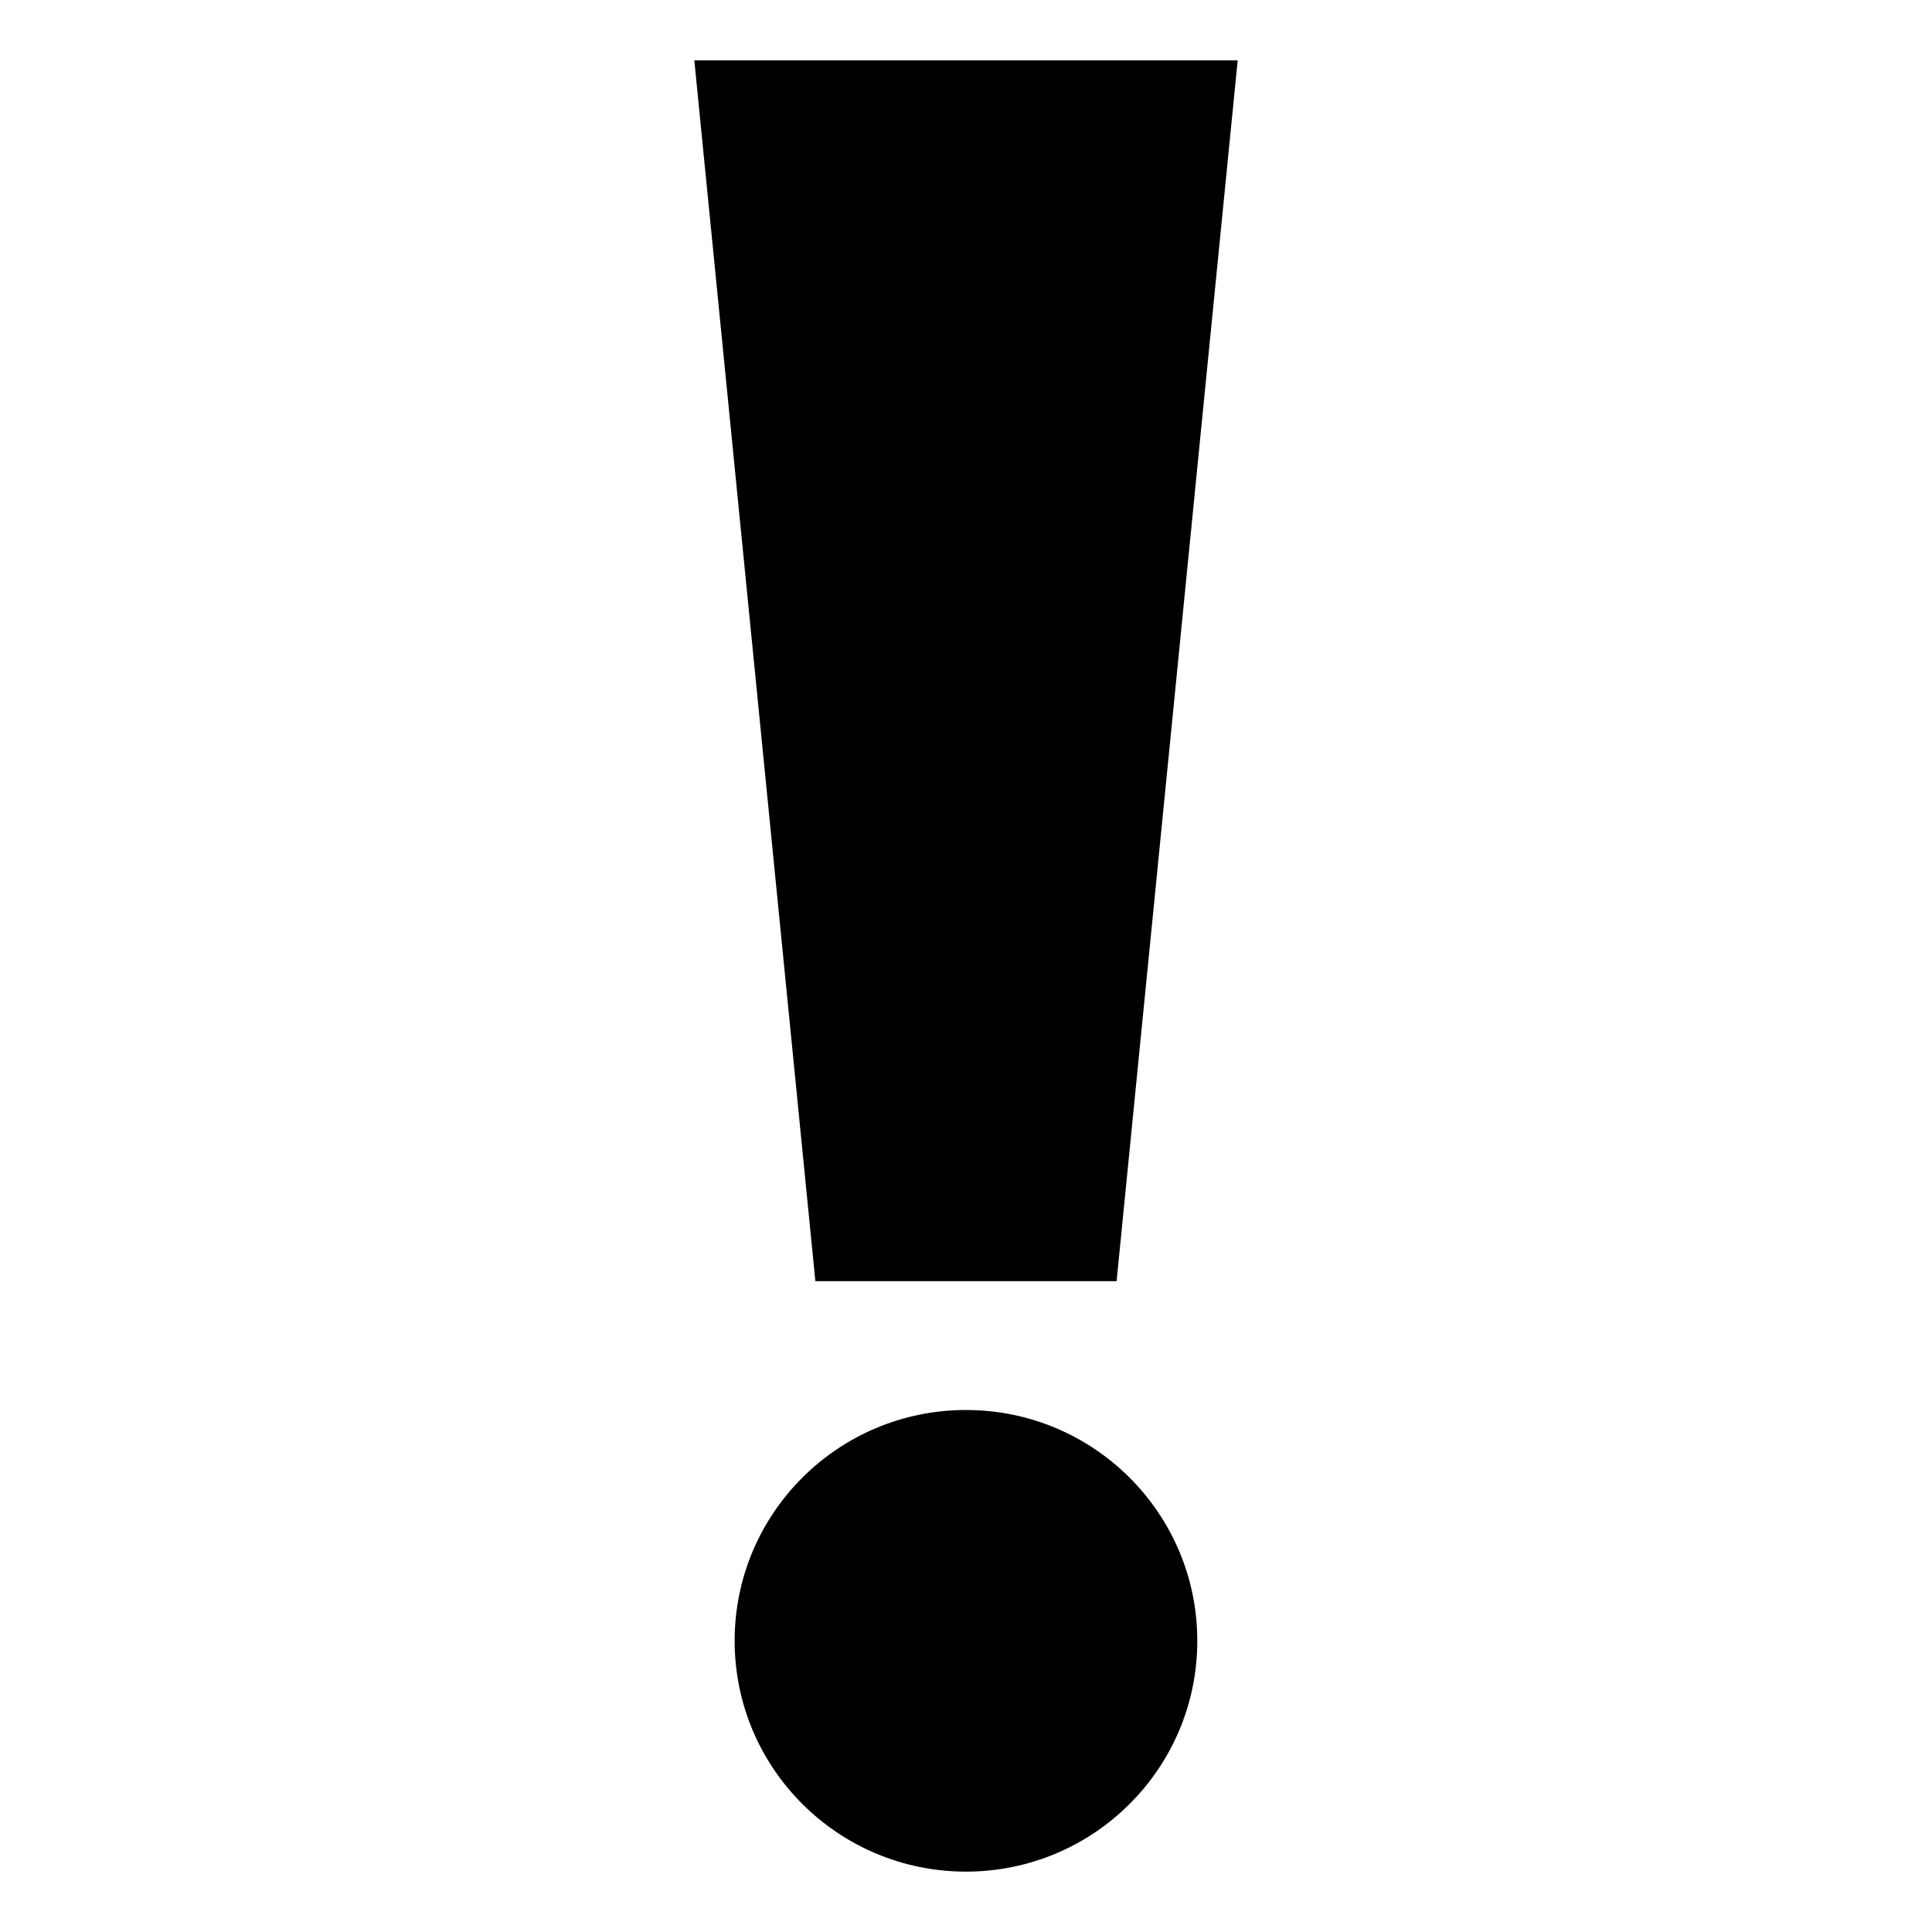
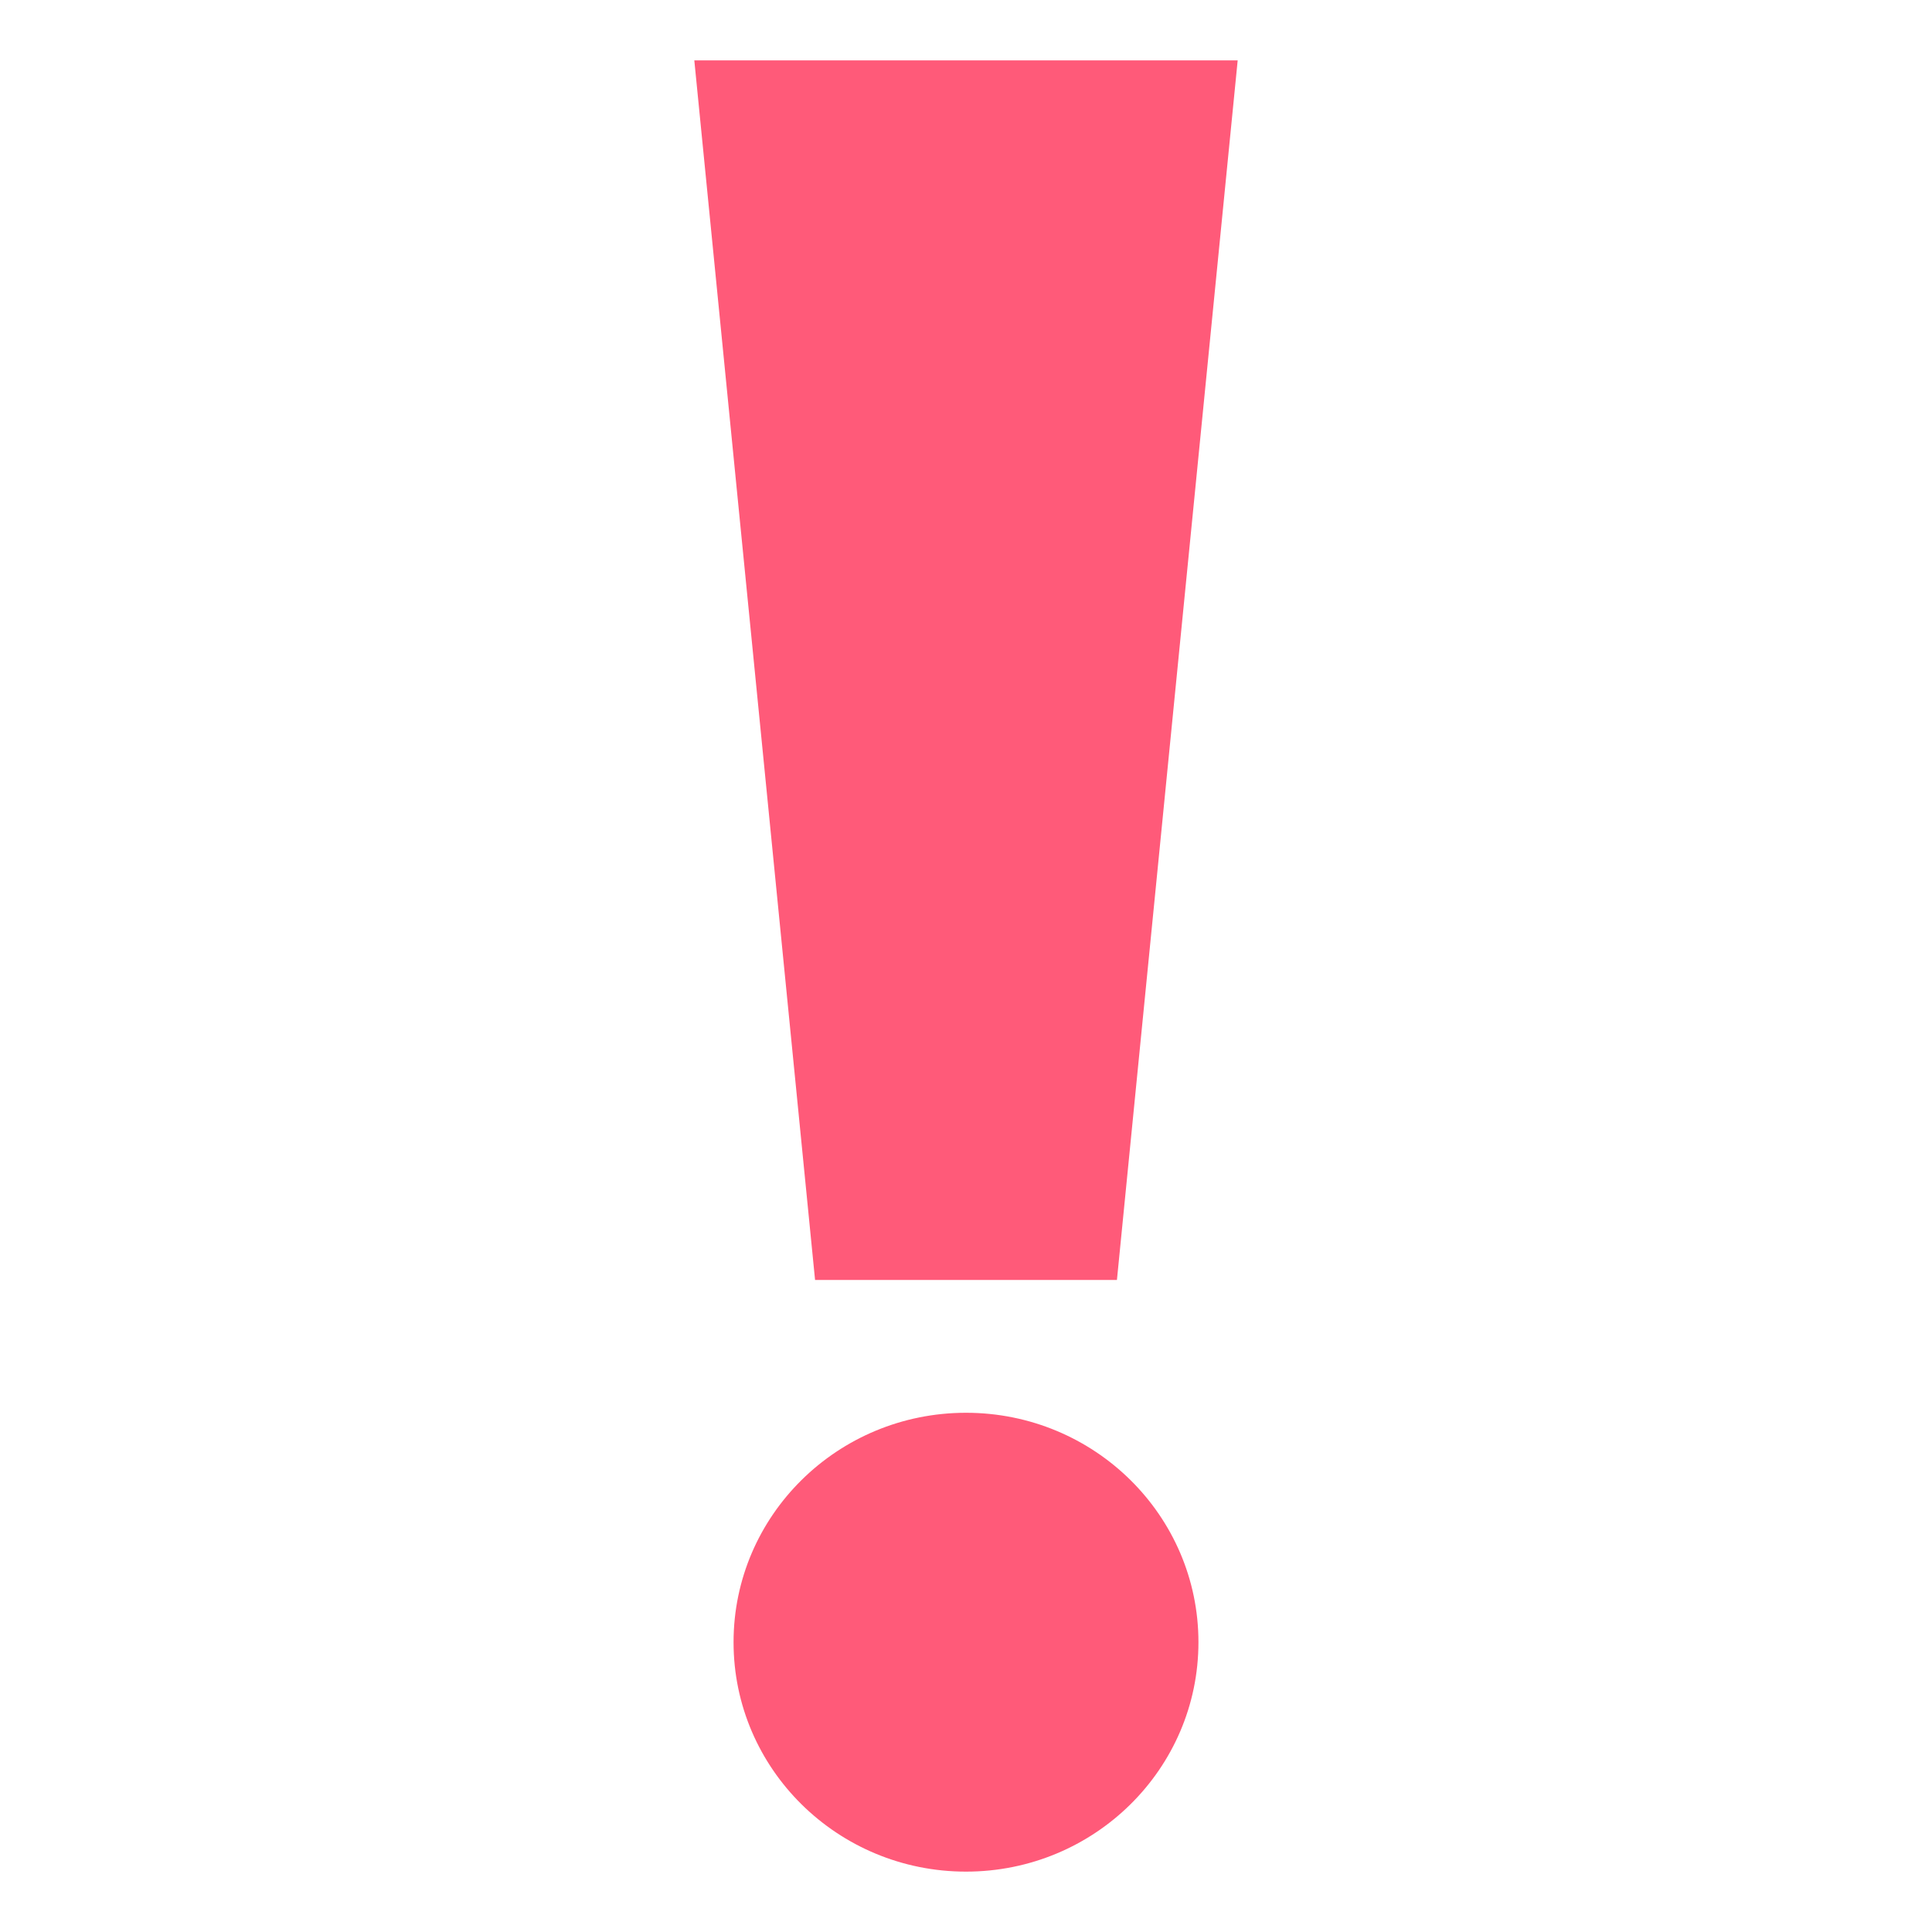
- <svg xmlns="http://www.w3.org/2000/svg" width="800px" height="800px" viewBox="0 0 64 64" aria-hidden="true" role="img" class="iconify iconify--emojione-monotone" preserveAspectRatio="xMidYMid meet">
-   <path d="M36.989 42.439H27.01L23 2h18z" fill="#000000" />
-   <ellipse cx="31.999" cy="54.354" rx="7.663" ry="7.646" fill="#000000" />
+ <svg xmlns="http://www.w3.org/2000/svg" width="800px" height="800px" viewBox="0 0 64 64" aria-hidden="true" role="img" class="iconify iconify--emojione" preserveAspectRatio="xMidYMid meet">
+   <g fill="#ff5a79">
+     <path d="M37 42.4H27L23 2h18z">
+ 
+ </path>
+     <ellipse cx="32" cy="54.4" rx="7.7" ry="7.6">
+ 
+ </ellipse>
+   </g>
</svg>
